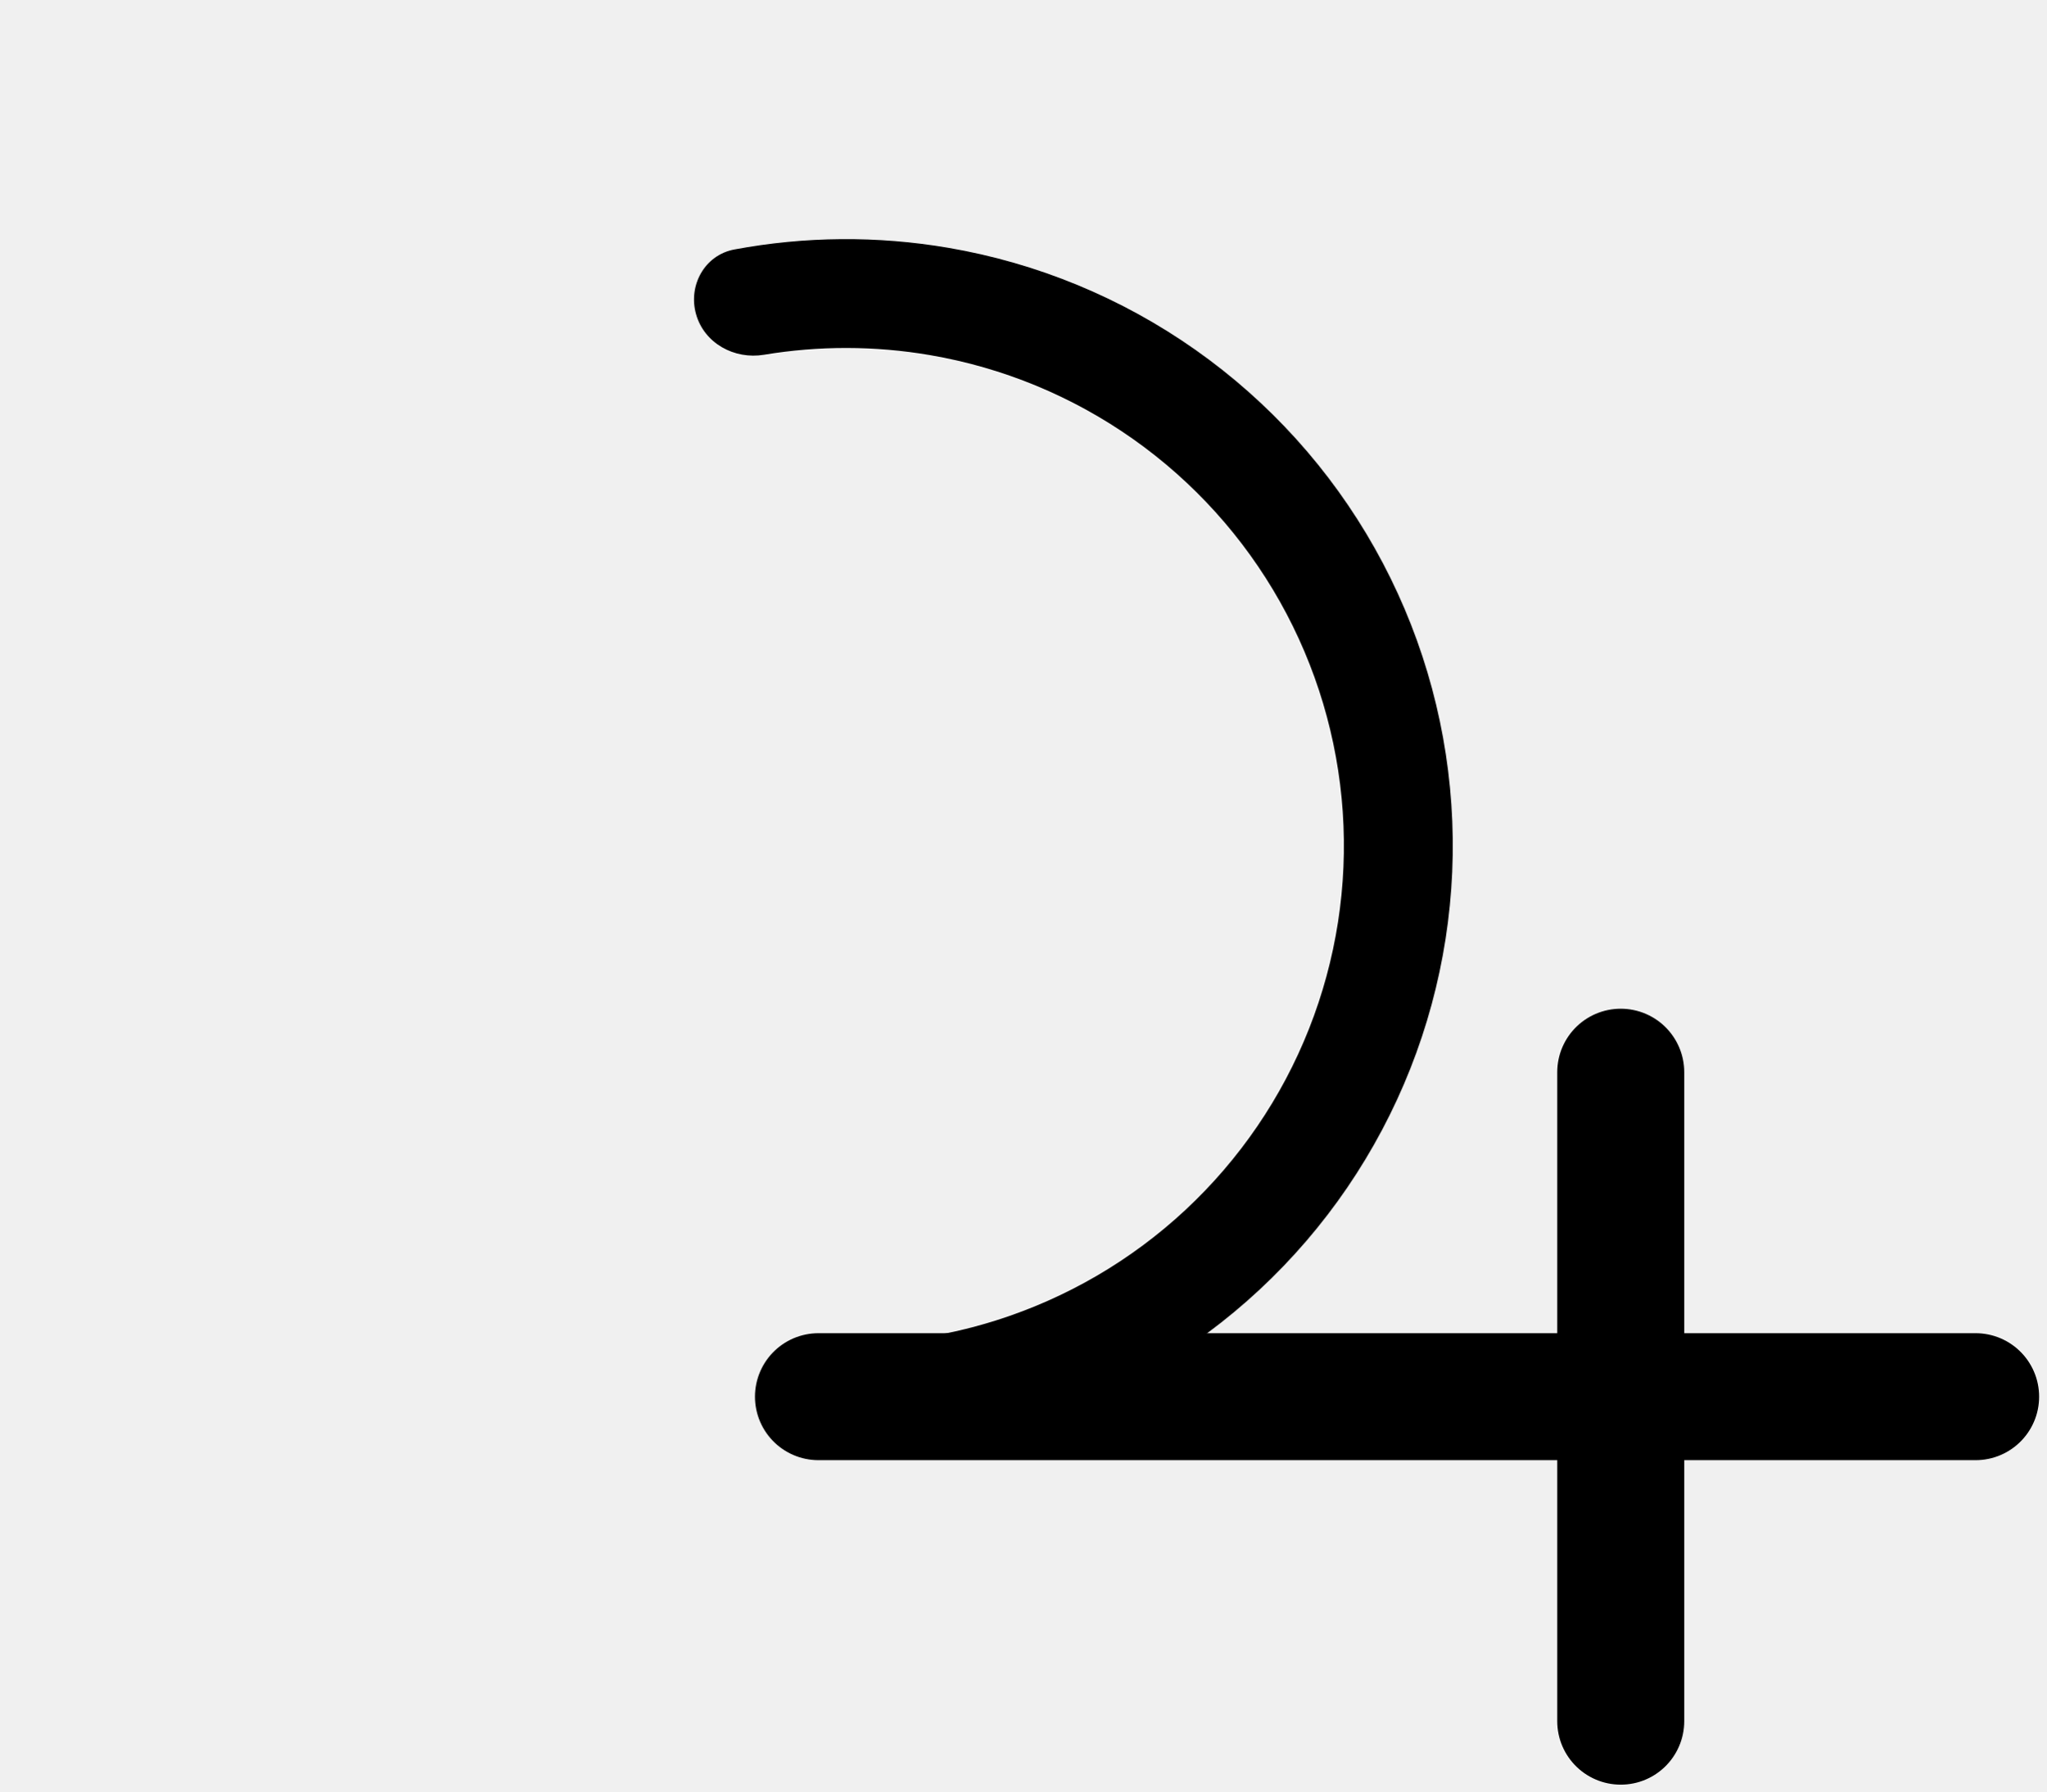
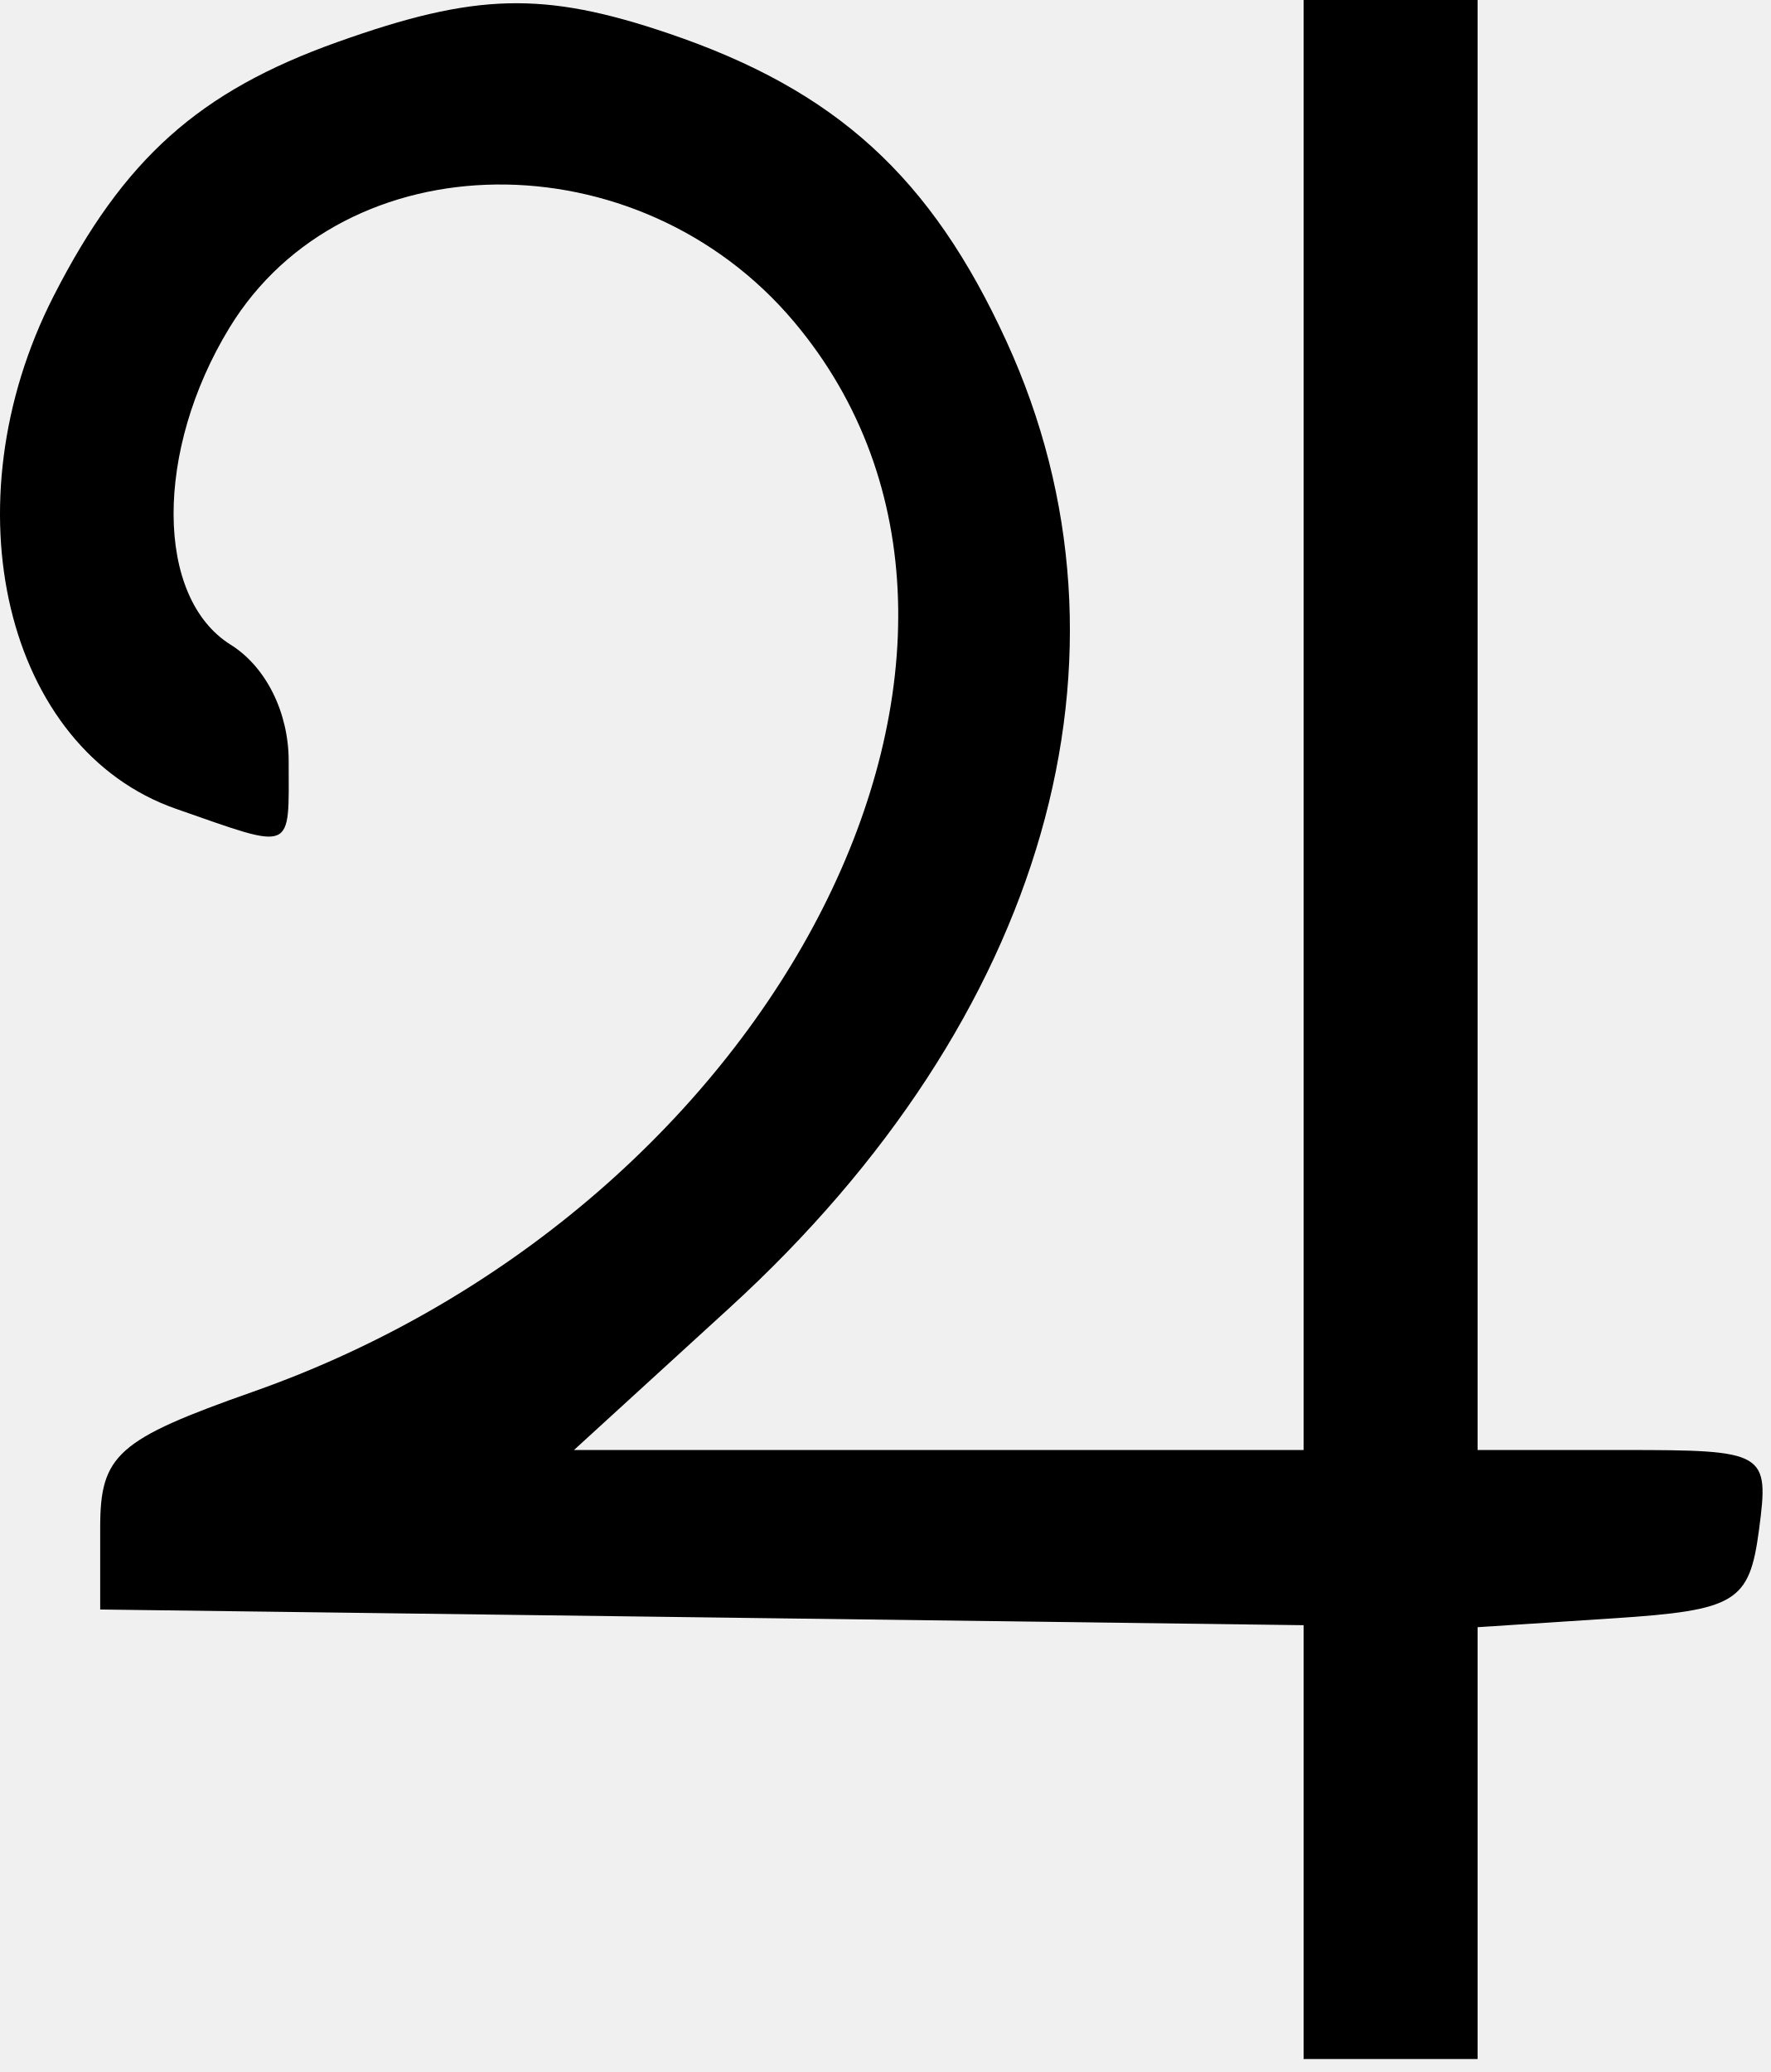
- <svg xmlns="http://www.w3.org/2000/svg" width="145" height="127" viewBox="0 0 145 127" fill="none">
-   <mask id="path-1-inside-1_644_1081" fill="white">
-     <path d="M54.539 98.716C54.245 100.826 55.718 102.793 57.845 102.897C62.926 103.146 68.022 102.492 72.892 100.955C78.992 99.03 84.585 95.769 89.264 91.408C93.943 87.048 97.591 81.699 99.941 75.75C102.292 69.802 103.286 63.404 102.85 57.023C102.415 50.642 100.562 44.438 97.425 38.864C94.289 33.289 89.949 28.485 84.721 24.801C79.493 21.116 73.509 18.644 67.204 17.565C62.17 16.704 57.033 16.747 52.033 17.684C49.939 18.076 48.747 20.226 49.326 22.276V22.276C49.904 24.326 52.034 25.497 54.135 25.146C58.022 24.497 62 24.502 65.903 25.17C71.076 26.055 75.986 28.084 80.276 31.107C84.567 34.13 88.128 38.073 90.702 42.647C93.275 47.221 94.796 52.312 95.153 57.548C95.51 62.784 94.695 68.034 92.766 72.915C90.838 77.796 87.844 82.186 84.004 85.764C80.165 89.342 75.575 92.018 70.57 93.598C66.794 94.789 62.854 95.334 58.915 95.219C56.785 95.156 54.834 96.606 54.539 98.716V98.716Z" />
-   </mask>
-   <path d="M54.539 98.716C54.245 100.826 55.718 102.793 57.845 102.897C62.926 103.146 68.022 102.492 72.892 100.955C78.992 99.03 84.585 95.769 89.264 91.408C93.943 87.048 97.591 81.699 99.941 75.75C102.292 69.802 103.286 63.404 102.85 57.023C102.415 50.642 100.562 44.438 97.425 38.864C94.289 33.289 89.949 28.485 84.721 24.801C79.493 21.116 73.509 18.644 67.204 17.565C62.17 16.704 57.033 16.747 52.033 17.684C49.939 18.076 48.747 20.226 49.326 22.276V22.276C49.904 24.326 52.034 25.497 54.135 25.146C58.022 24.497 62 24.502 65.903 25.17C71.076 26.055 75.986 28.084 80.276 31.107C84.567 34.13 88.128 38.073 90.702 42.647C93.275 47.221 94.796 52.312 95.153 57.548C95.51 62.784 94.695 68.034 92.766 72.915C90.838 77.796 87.844 82.186 84.004 85.764C80.165 89.342 75.575 92.018 70.57 93.598C66.794 94.789 62.854 95.334 58.915 95.219C56.785 95.156 54.834 96.606 54.539 98.716V98.716Z" stroke="black" stroke-width="16.78" stroke-linejoin="round" mask="url(#path-1-inside-1_644_1081)" />
-   <path d="M140 99H58" stroke="black" stroke-width="9" stroke-linecap="round" />
-   <path d="M114.853 76V122" stroke="black" stroke-width="9" stroke-linecap="round" />
+ <svg xmlns="http://www.w3.org/2000/svg" width="100" height="117" viewBox="0 0 100 117" fill="none">
+   <path d="M3.028 16.719C6.985 8.966 11.232 5.163 19.06 2.373C26.855 -0.408 30.693 -0.508 37.756 1.888C47.221 5.098 52.584 9.987 56.842 19.287C64.952 37.002 59.077 57.509 41.213 73.836L32.414 81.878H53.015H73.617V40.939V0H78.529H83.442V40.939V81.878H91.686C99.732 81.878 99.916 81.986 99.335 86.381C98.792 90.478 98.049 90.928 91.091 91.384L83.442 91.883V104.075V116.266H78.529H73.617V104.017V91.77L39.637 91.326L5.658 90.884V86.255C5.658 82.145 6.626 81.287 14.301 78.583C44.09 68.093 60.136 36.349 44.84 18.17C36.022 7.69 19.445 7.867 12.955 18.511C8.724 25.451 8.756 33.74 13.027 36.406C15.017 37.649 16.302 40.225 16.302 42.971C16.302 48.187 16.687 48.023 9.947 45.675C0.302 42.311 -2.995 28.52 3.028 16.719Z" fill="black" />
</svg>
